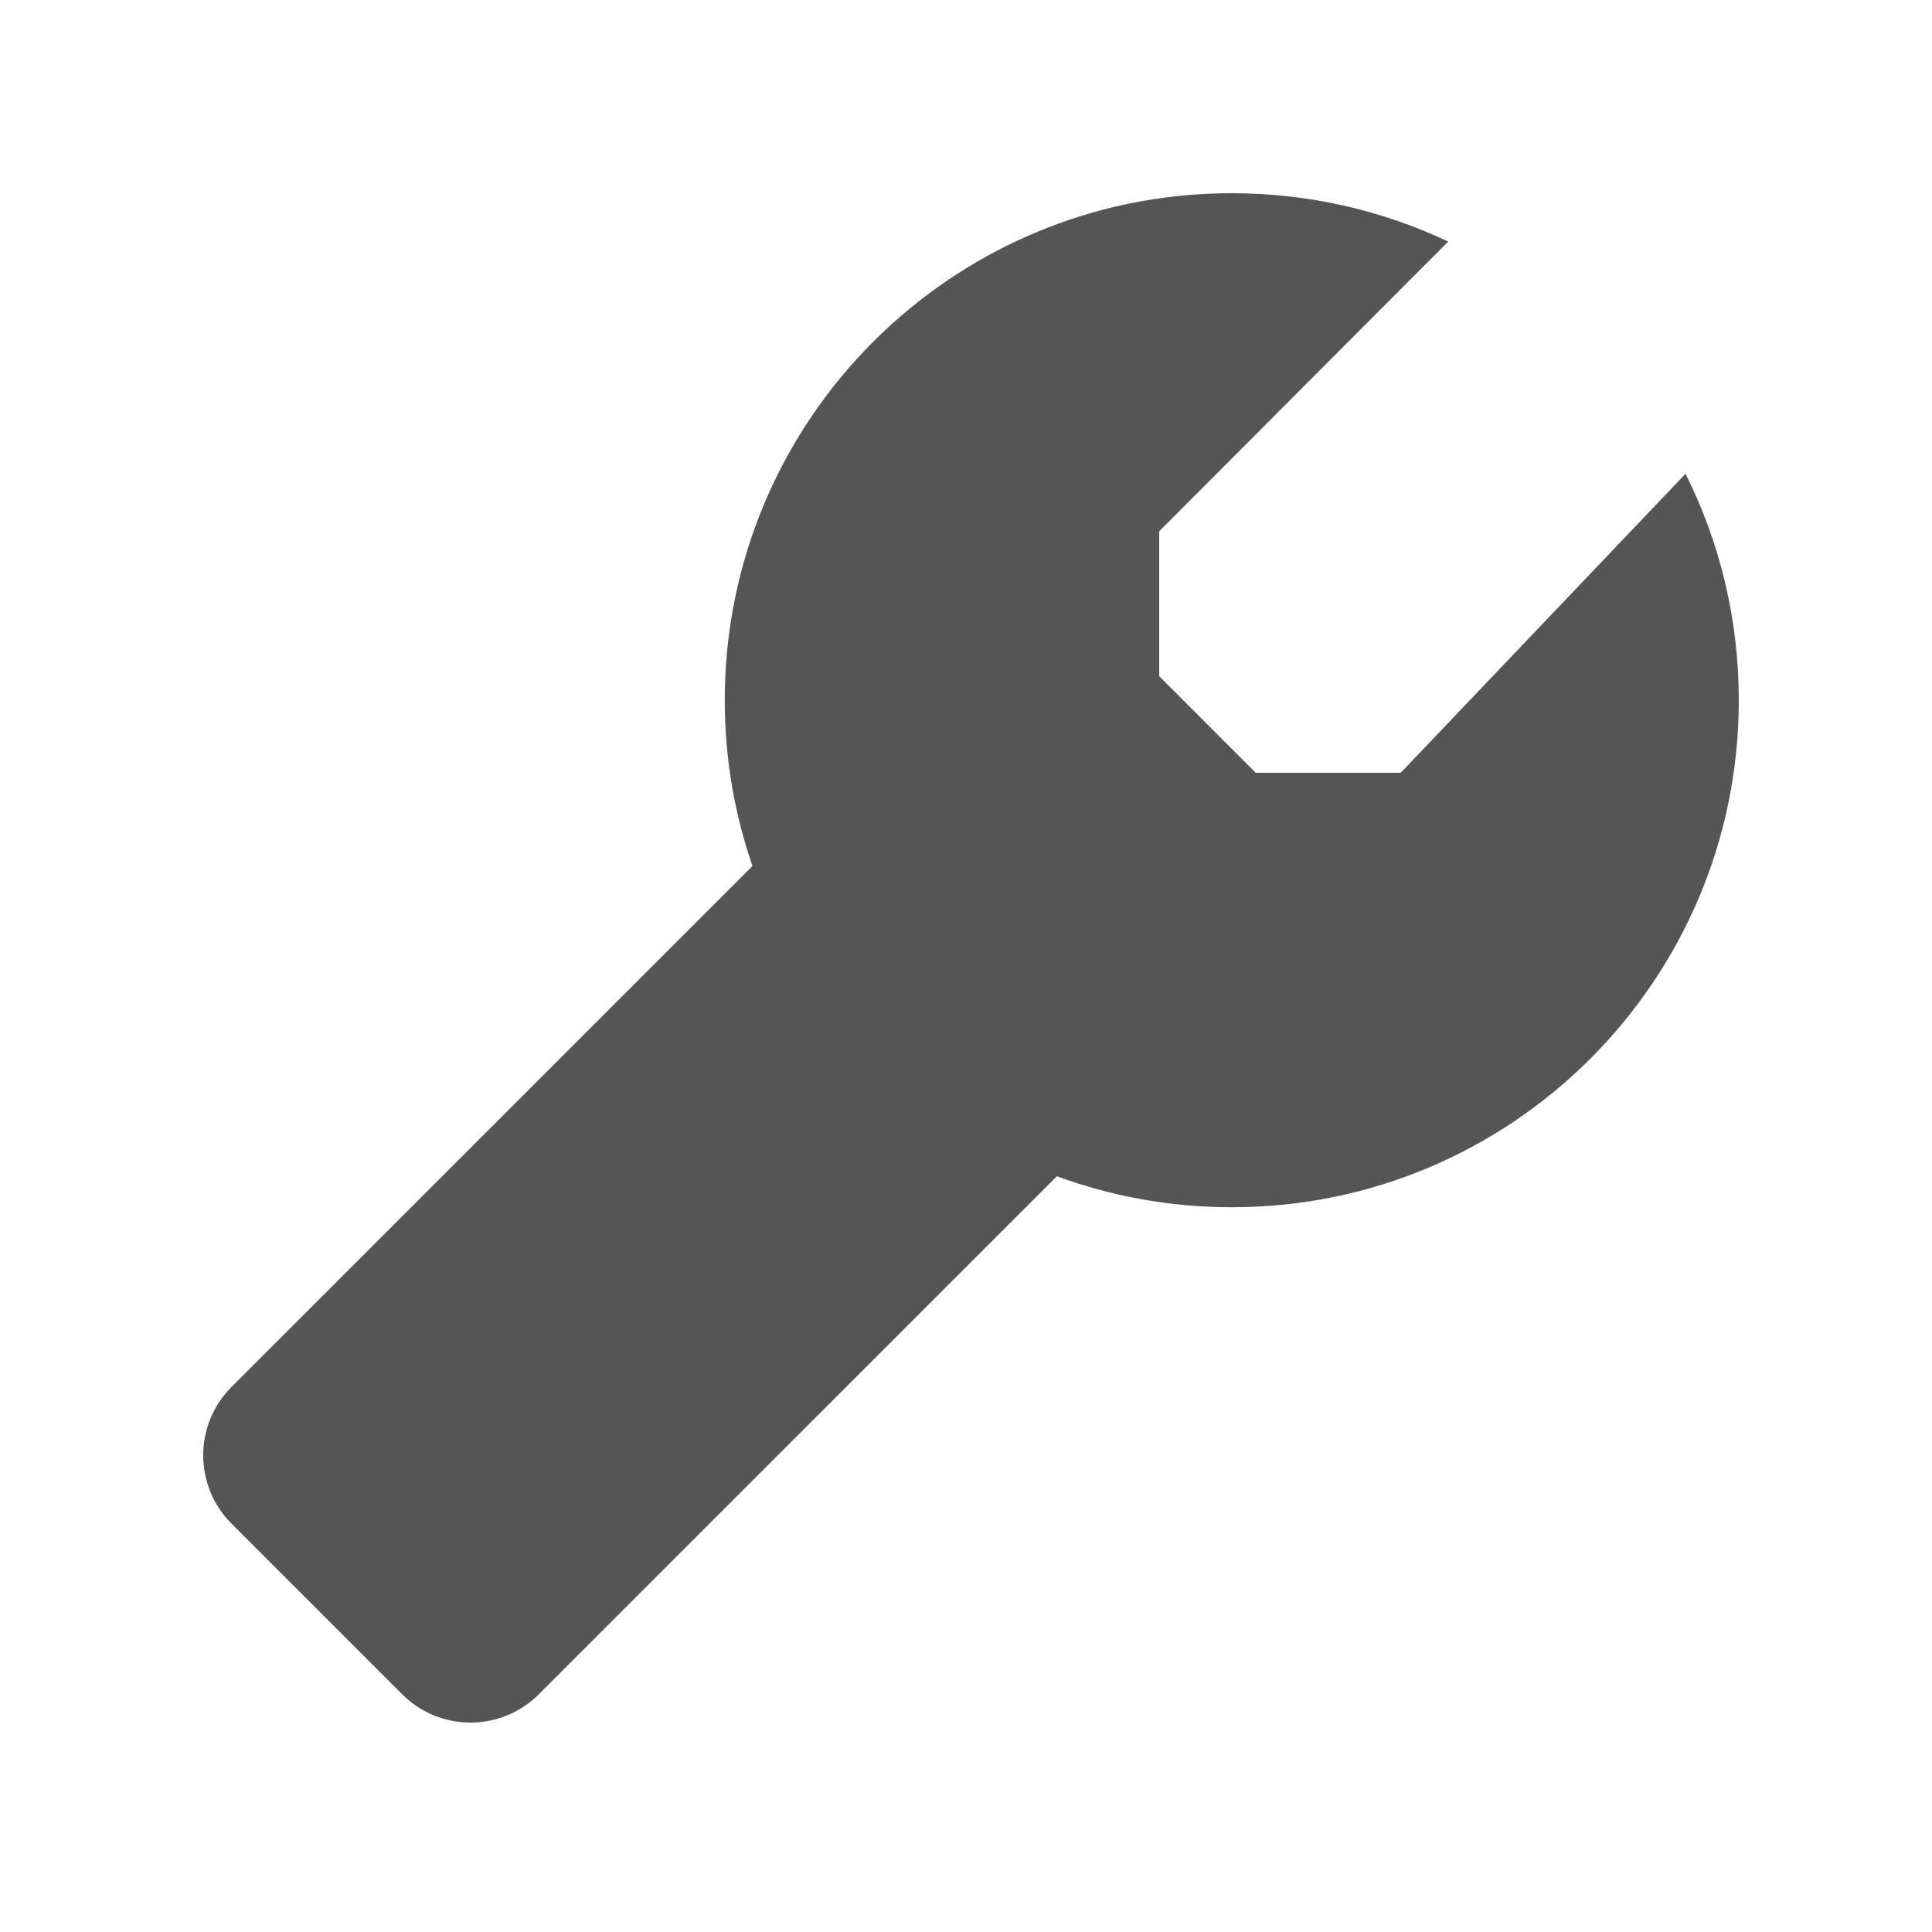
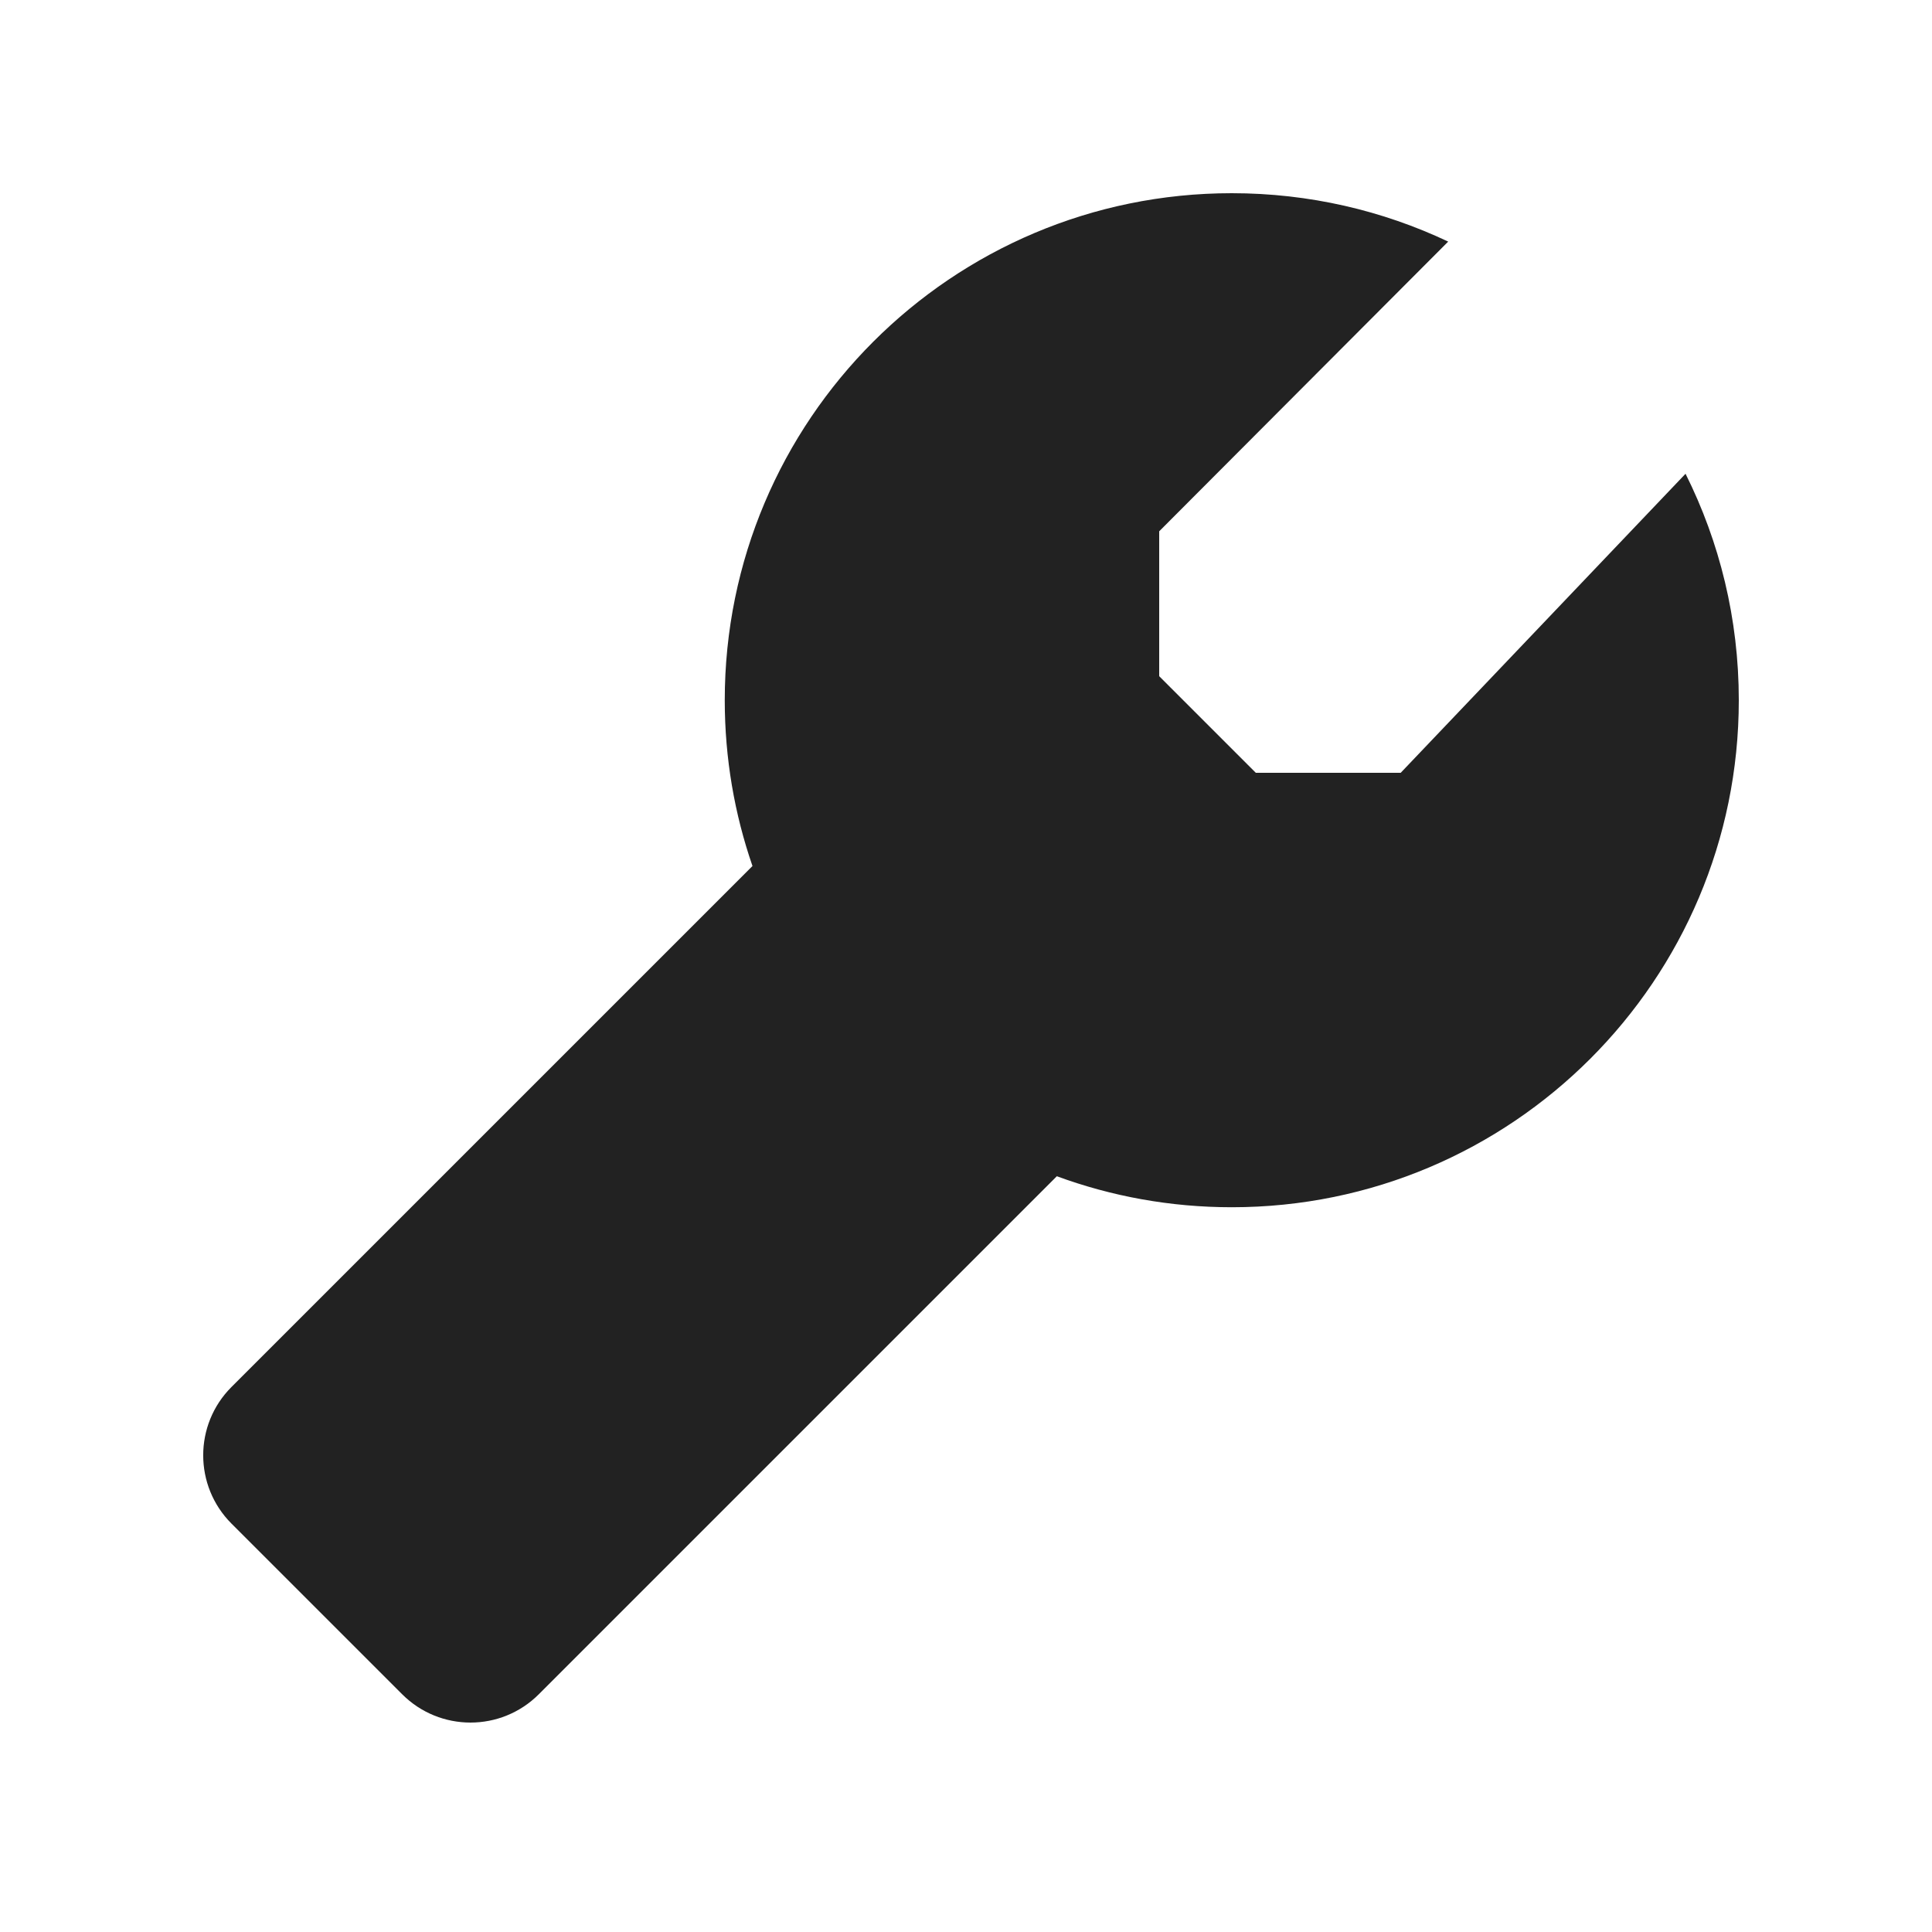
<svg xmlns="http://www.w3.org/2000/svg" width="60" height="60" viewBox="0 0 60 60" fill="none">
-   <path fill-rule="evenodd" clip-rule="evenodd" d="M54 21.746C54 19.218 53.404 16.83 52.346 14.713L43.5 24H39L36 21V16.5L44.975 7.503C42.937 6.539 40.658 6 38.254 6C29.558 6 22.508 13.05 22.508 21.746C22.508 23.549 22.811 25.281 23.369 26.895L7.189 43.074C6.018 44.245 6.018 46.145 7.189 47.317L12.49 52.617C13.662 53.789 15.561 53.789 16.733 52.617L32.821 36.529C34.514 37.152 36.344 37.492 38.254 37.492C46.95 37.492 54 30.442 54 21.746Z" fill="#555555" />
+   <path fill-rule="evenodd" clip-rule="evenodd" d="M54 21.746C54 19.218 53.404 16.83 52.346 14.713L43.5 24H39L36 21V16.5L44.975 7.503C42.937 6.539 40.658 6 38.254 6C29.558 6 22.508 13.05 22.508 21.746C22.508 23.549 22.811 25.281 23.369 26.895L7.189 43.074C6.018 44.245 6.018 46.145 7.189 47.317L12.49 52.617C13.662 53.789 15.561 53.789 16.733 52.617L32.821 36.529C34.514 37.152 36.344 37.492 38.254 37.492C46.95 37.492 54 30.442 54 21.746Z" fill="#222222" />
</svg>
